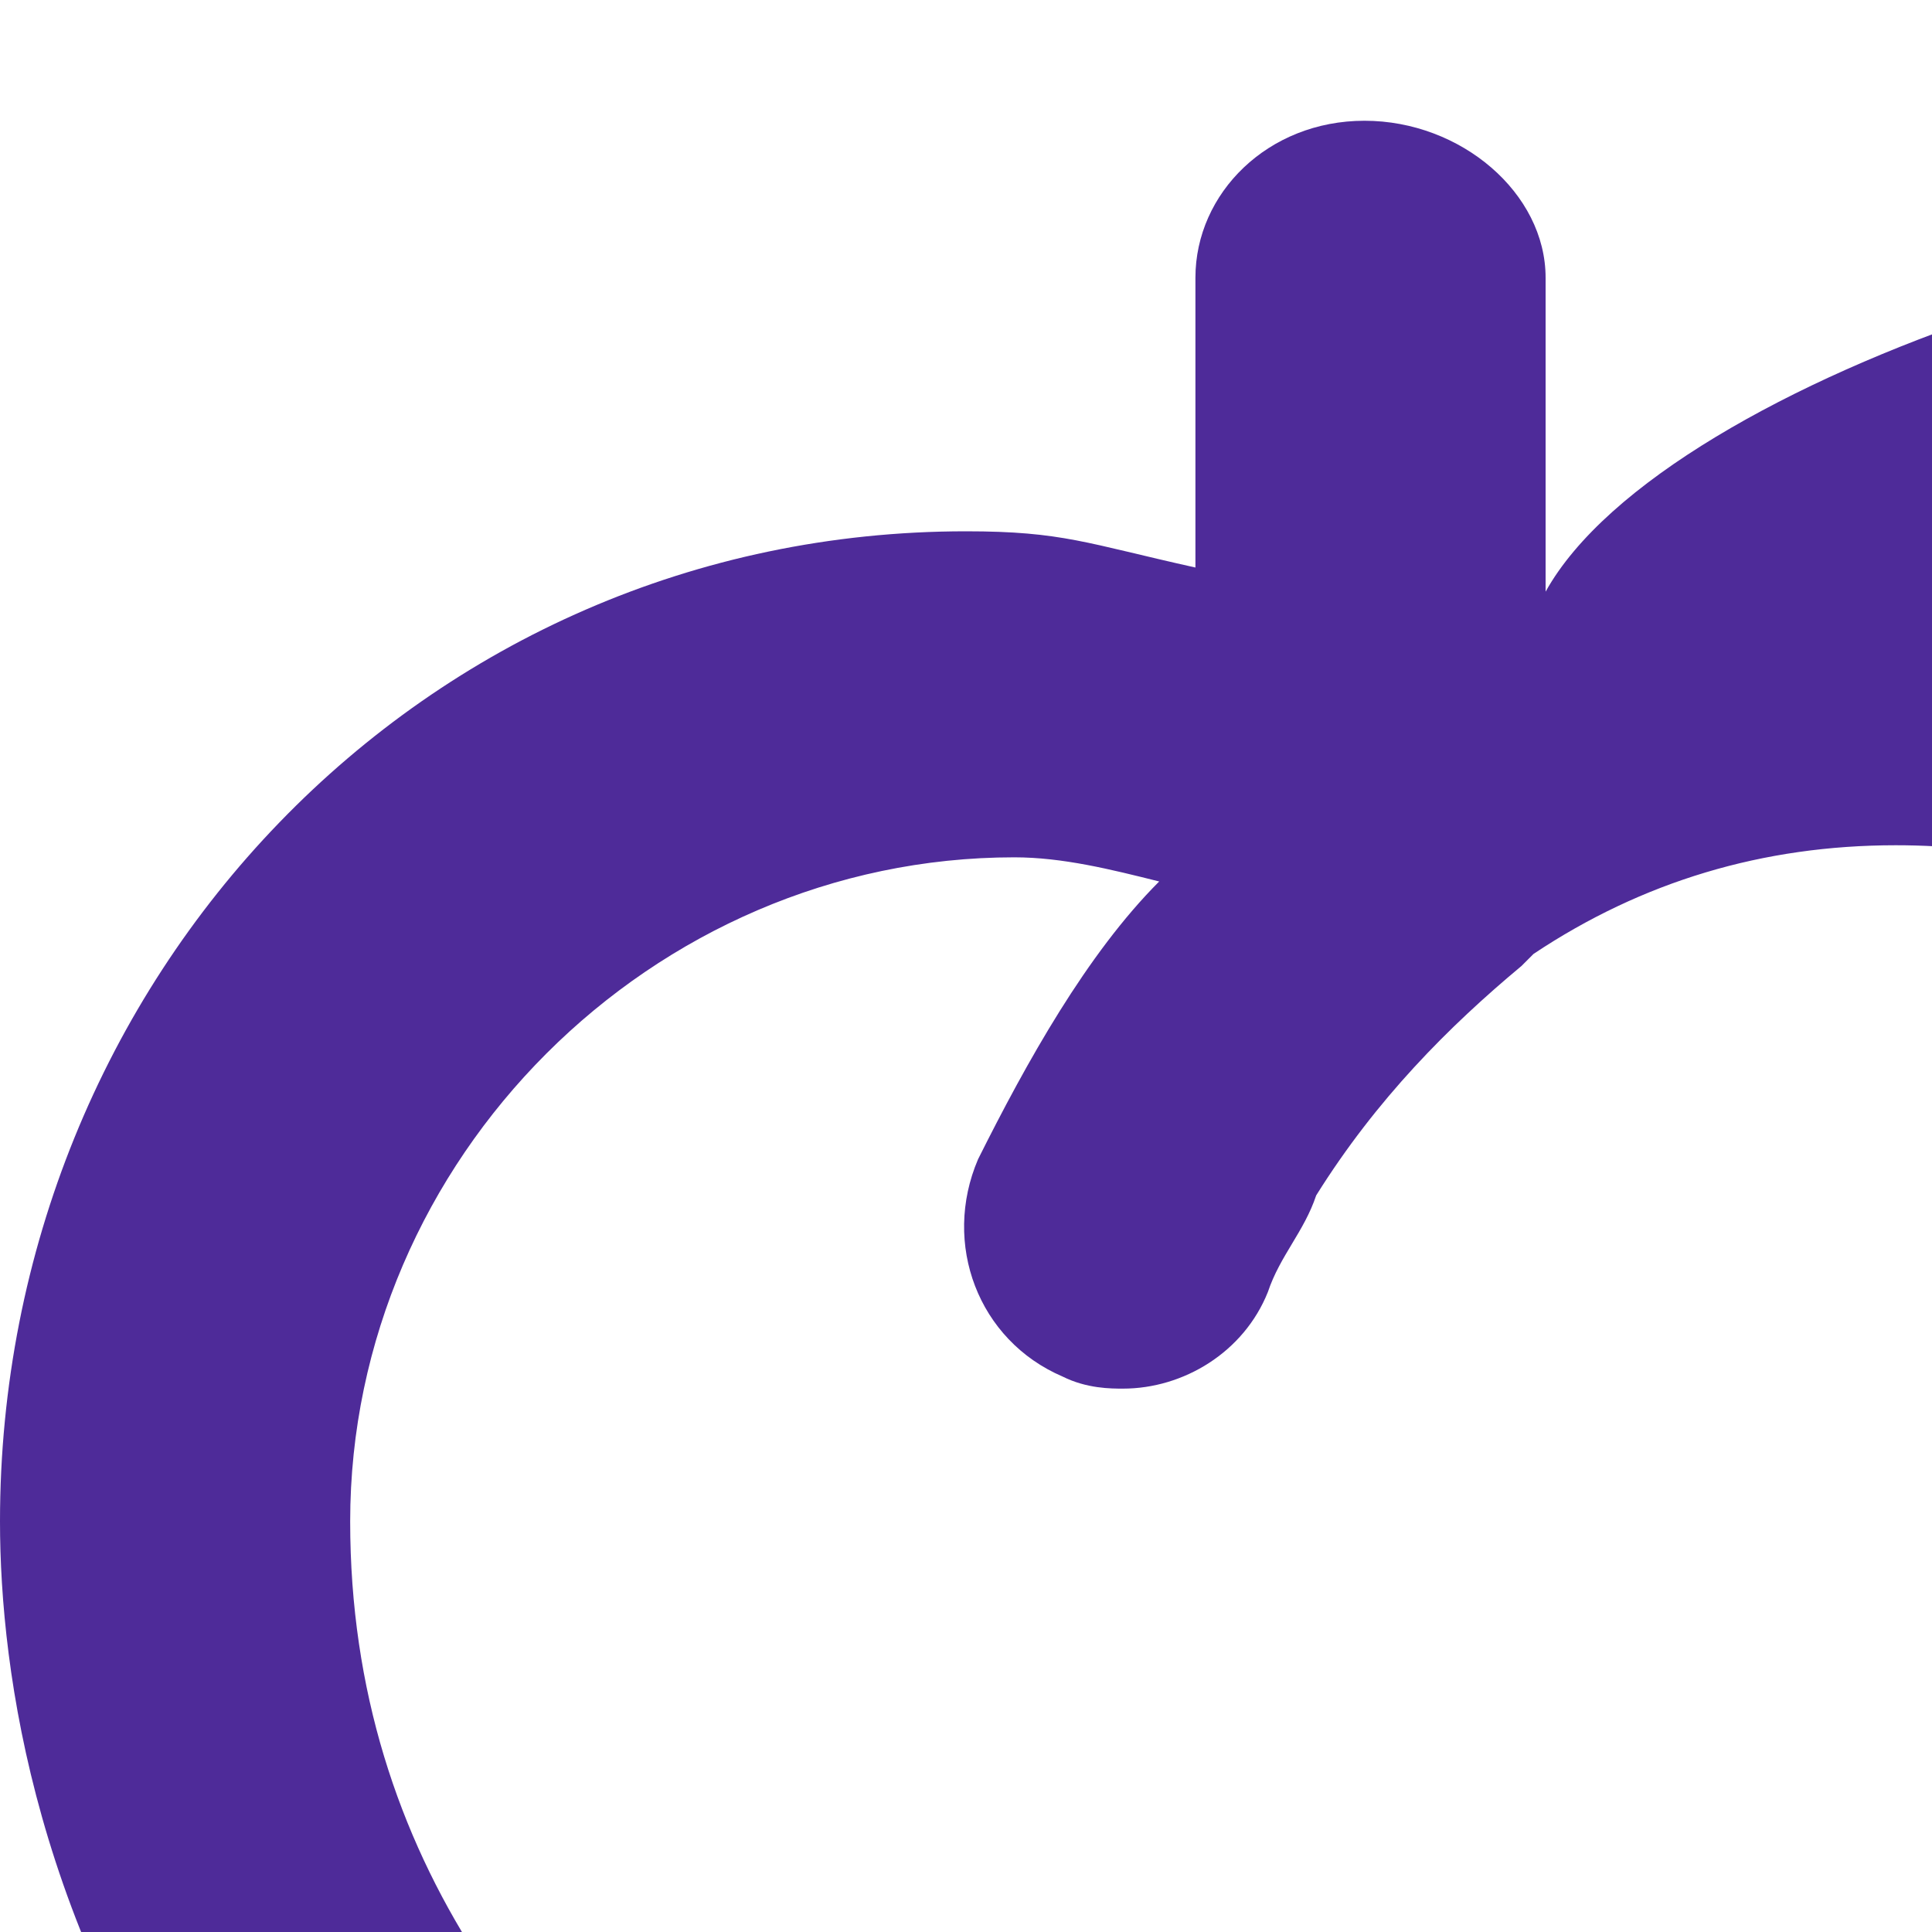
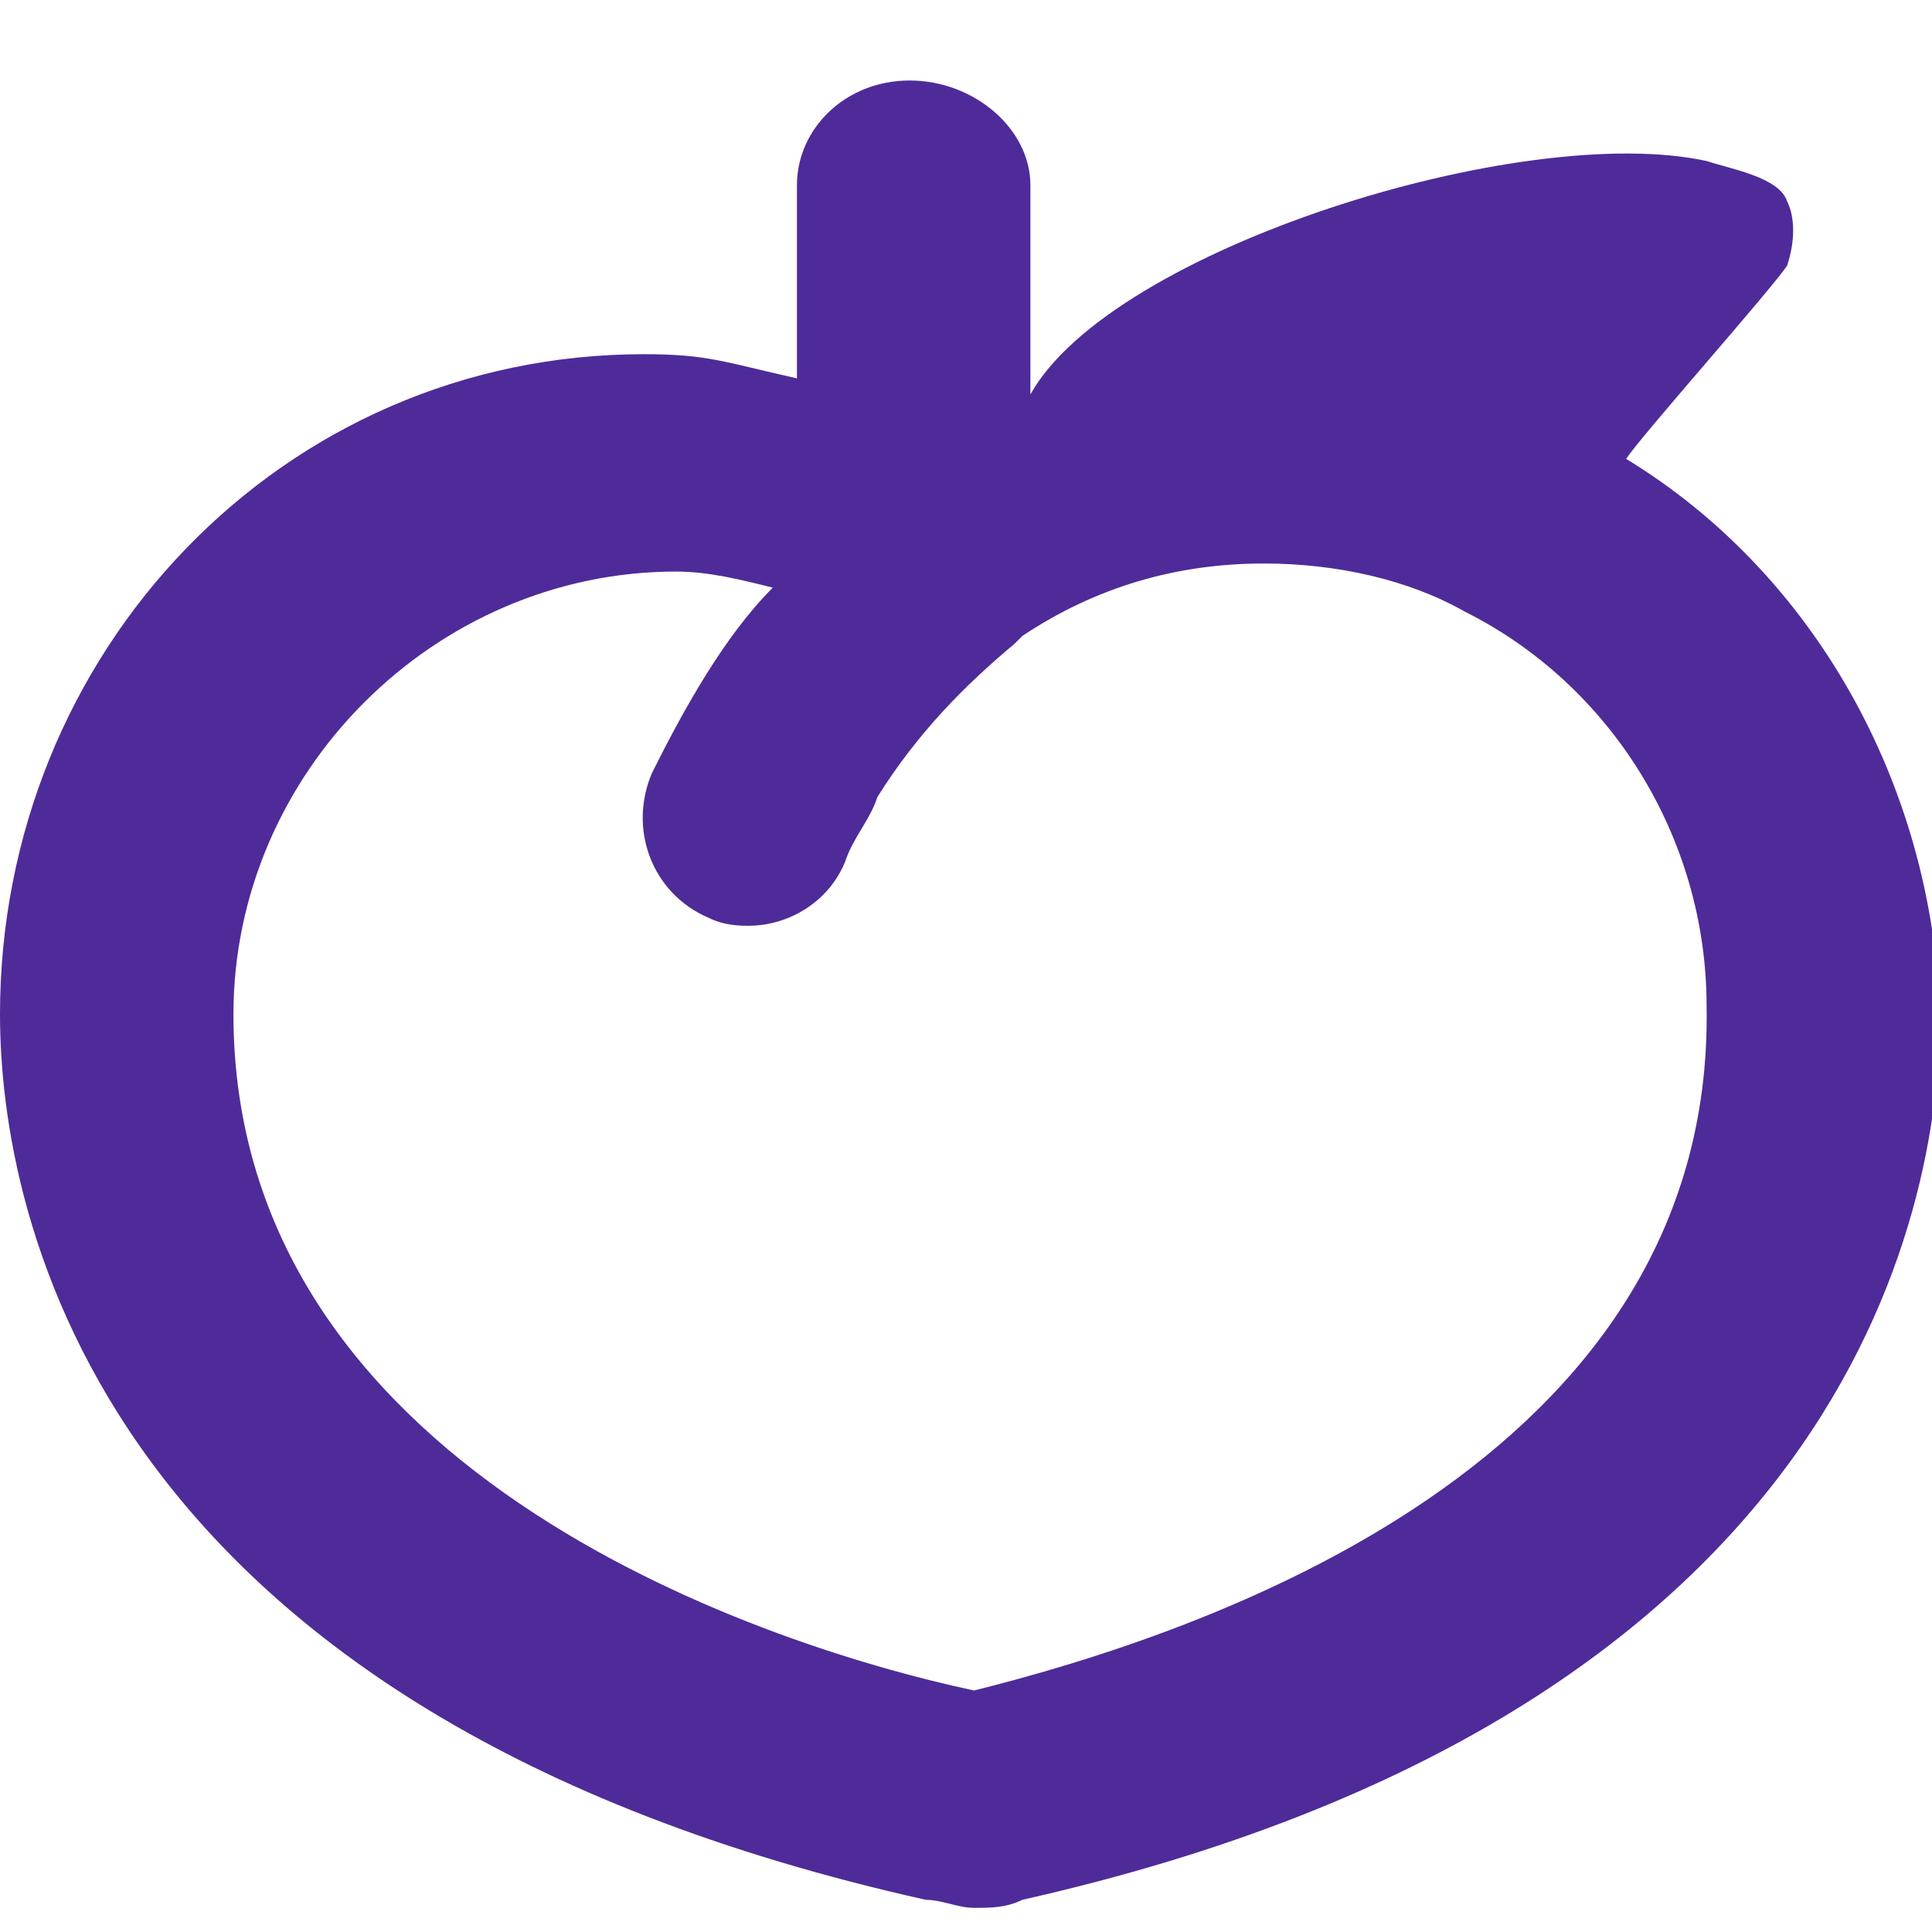
- <svg xmlns="http://www.w3.org/2000/svg" version="1.1" id="Layer_1" x="0px" y="0px" viewBox="0 0 16 16" style="enable-background:new 0 0 16 16;" xml:space="preserve">
+ <svg xmlns="http://www.w3.org/2000/svg" version="1.1" id="Layer_1" x="0px" y="0px" viewBox="0 0 24 24" style="enable-background:new 0 0 16 16;" xml:space="preserve">
  <style type="text/css">
	.st0{fill:#4E2B99;}
</style>
  <path class="st0" d="M20.2,5.7c0.2-0.3,1.8-2.1,2-2.4c0.1-0.3,0.1-0.6,0-0.8c-0.1-0.3-0.7-0.4-1-0.5c-2.3-0.5-7.4,1.1-8.4,2.9V2.3  c0-0.7-0.7-1.3-1.5-1.3S9.9,1.6,9.9,2.3v2.4C9,4.5,8.8,4.4,8,4.4c-4.5,0-8,3.7-8,8.2c0,2.5,1.2,8.7,11.5,11c0.2,0,0.4,0.1,0.6,0.1  c0.2,0,0.4,0,0.6-0.1c10.2-2.3,11.4-8.5,11.4-11C24,9.7,22.5,7.1,20.2,5.7z M12.1,21c-2.8-0.6-9.2-2.8-9.2-8.4c0-3,2.5-5.5,5.5-5.5  c0.4,0,0.8,0.1,1.2,0.2C9,7.9,8.5,8.8,8.1,9.6c-0.3,0.7,0,1.5,0.7,1.8c0.2,0.1,0.4,0.1,0.5,0.1c0.5,0,1-0.3,1.2-0.8  c0.1-0.3,0.3-0.5,0.4-0.8c0.5-0.8,1.1-1.4,1.7-1.9l0.1-0.1c0.9-0.6,1.9-0.9,3-0.9c0.9,0,1.8,0.2,2.5,0.6c1.8,0.9,3,2.8,3,4.9  C21.3,18.2,14.9,20.3,12.1,21z" />
</svg>
